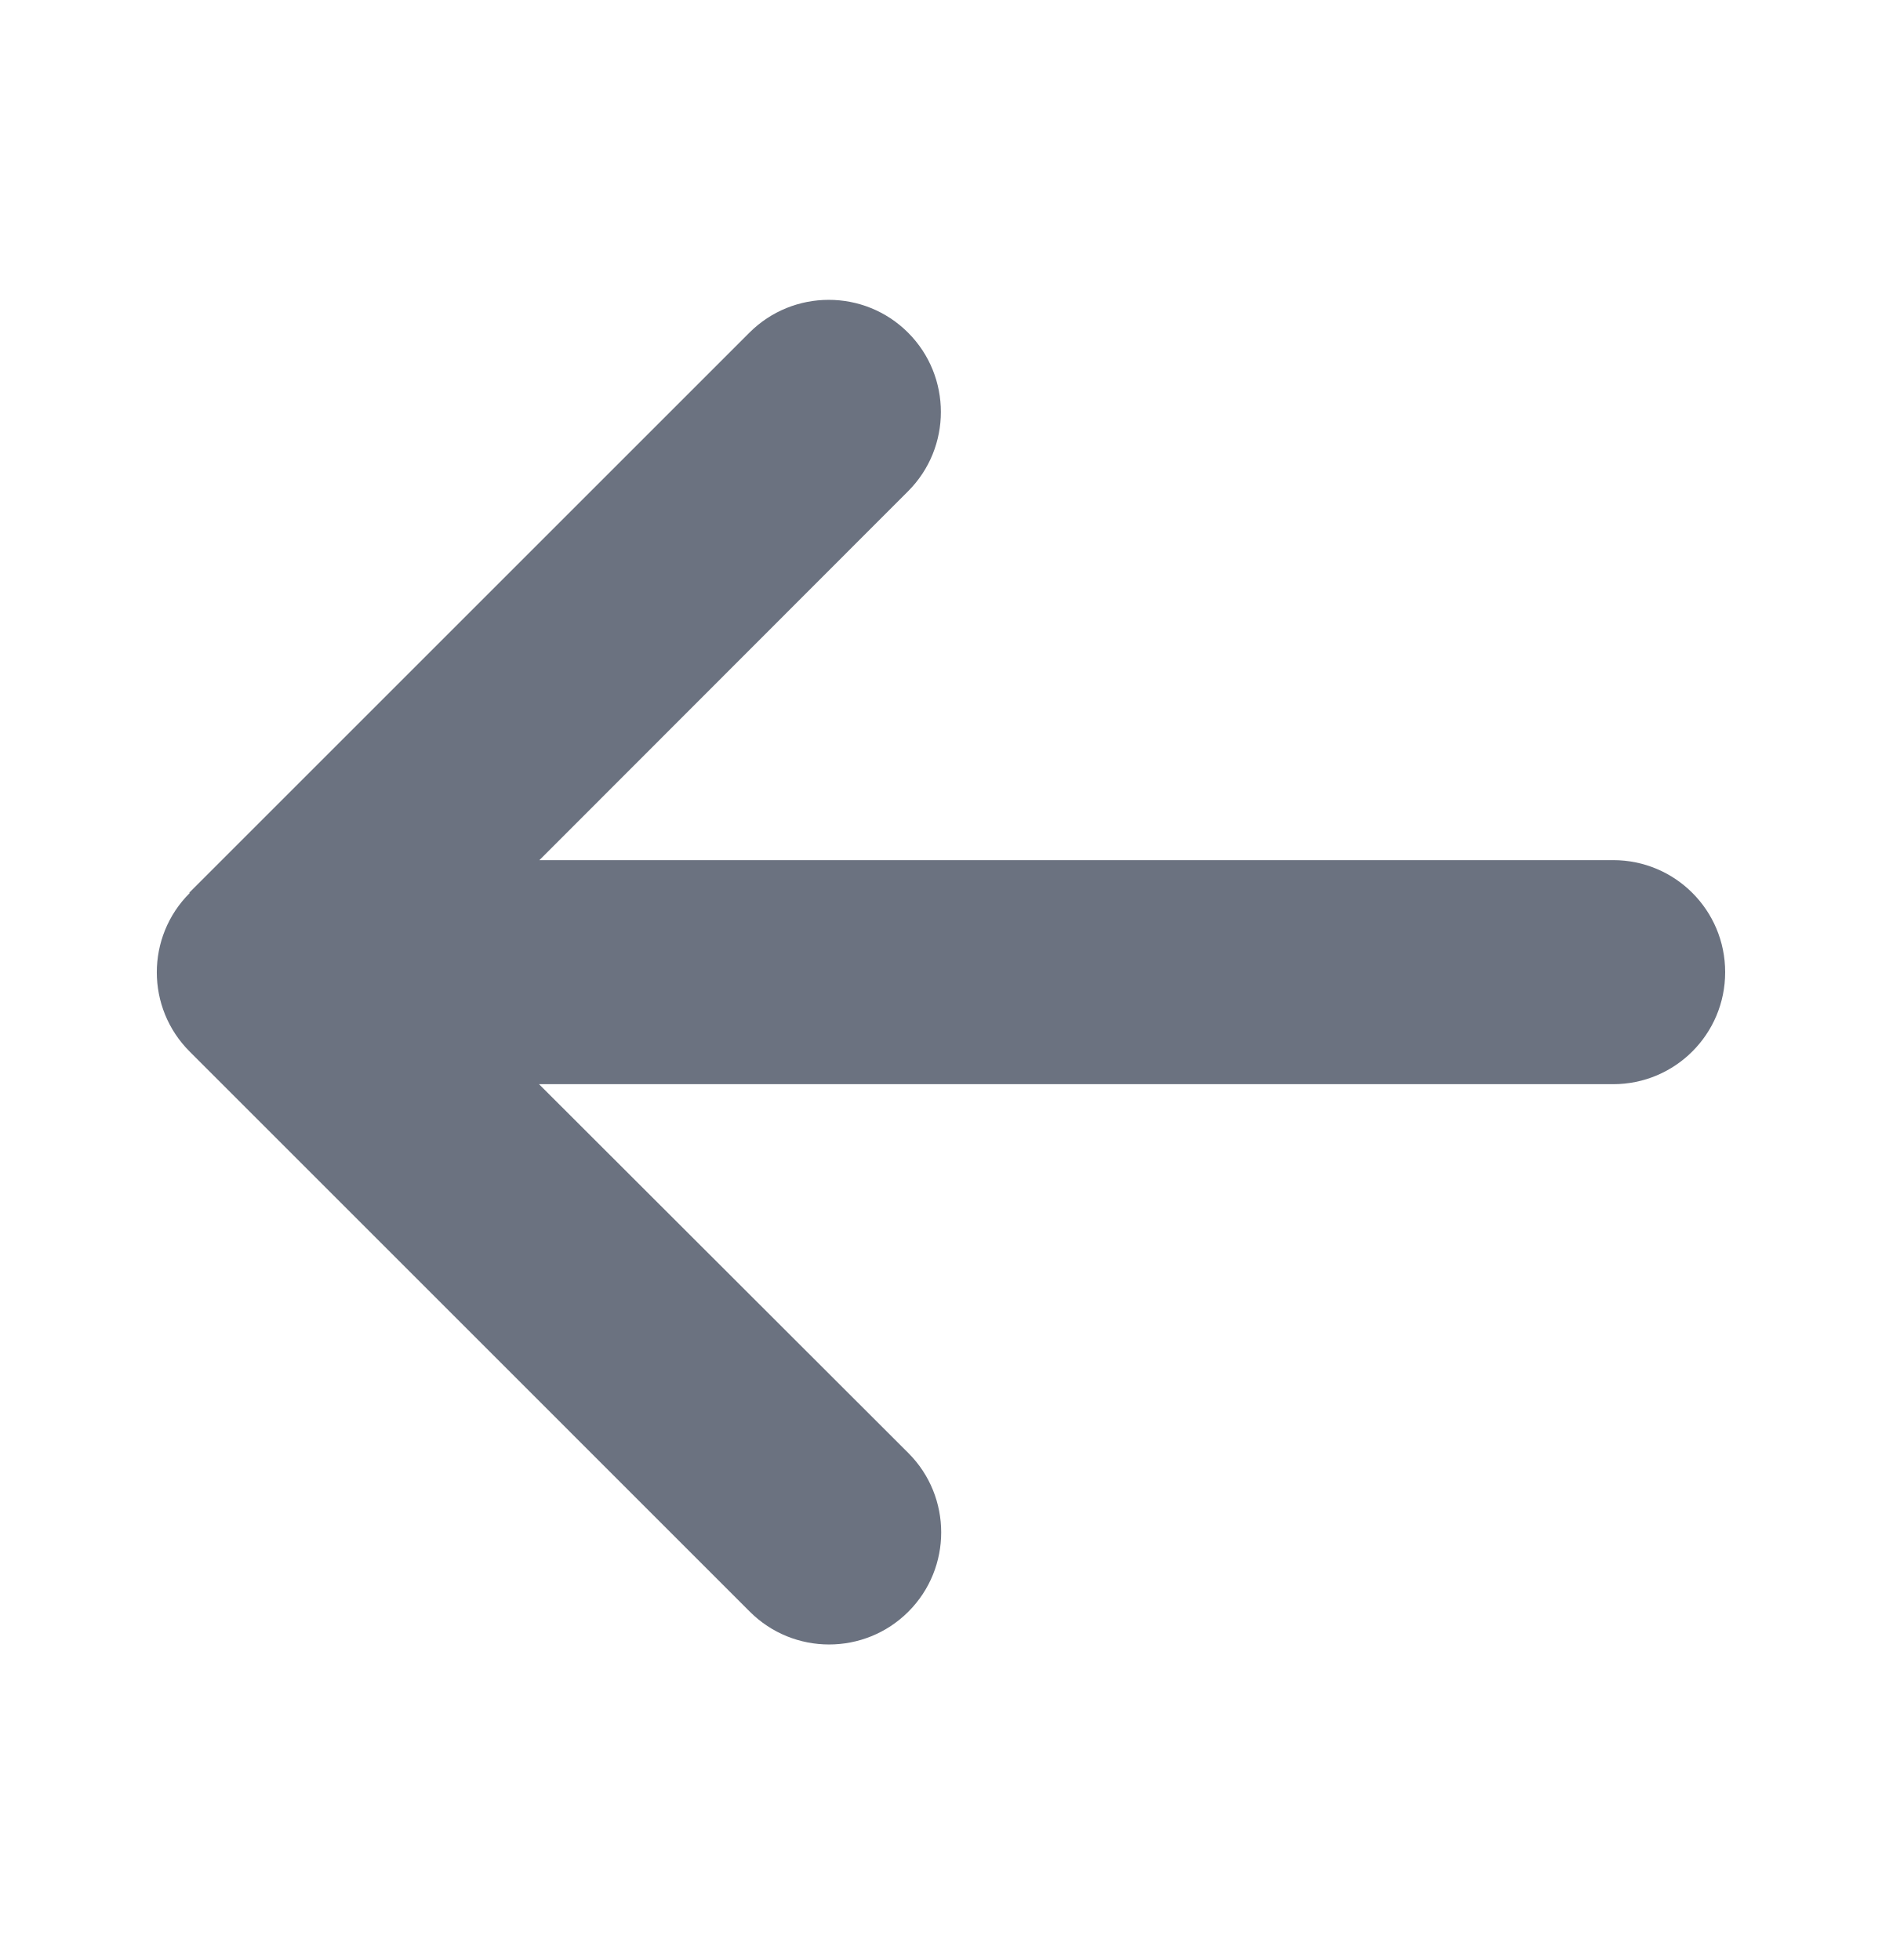
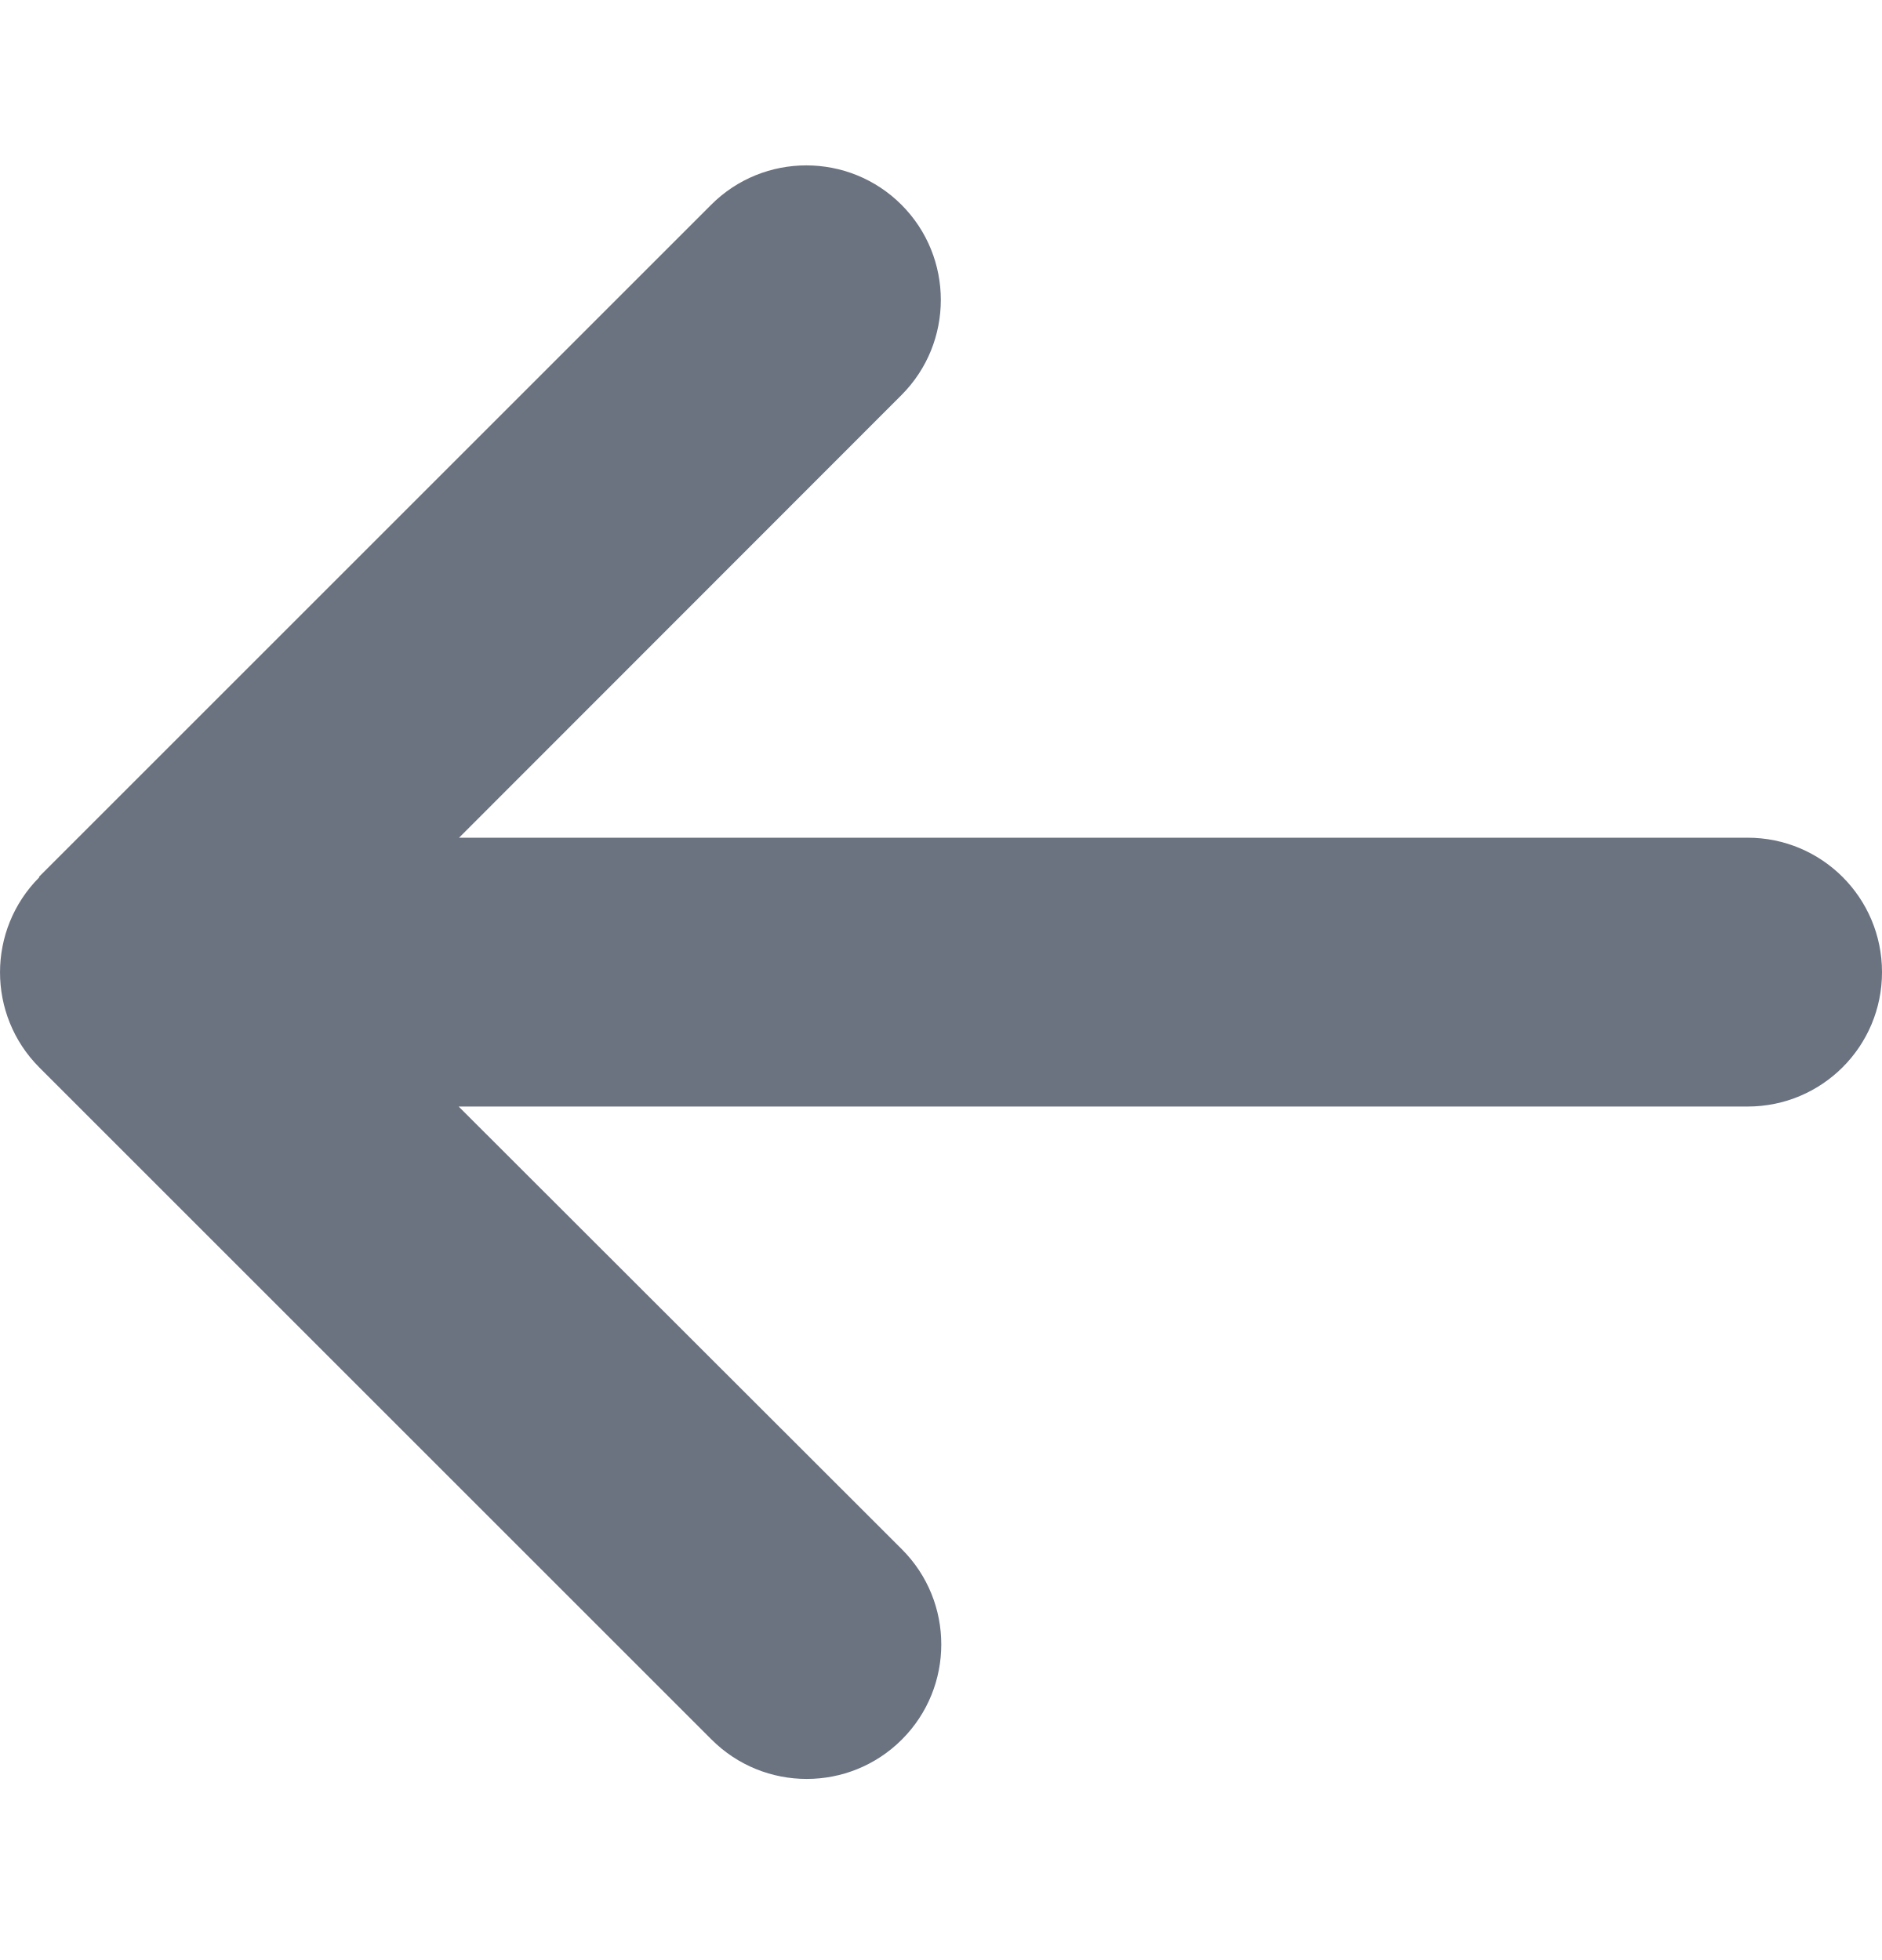
<svg xmlns="http://www.w3.org/2000/svg" width="24" height="25" viewBox="0 0 24 25" fill="none">
-   <path d="M2.419 11.391C1.86 11.949 1.86 12.855 2.419 13.413L9.562 20.557C10.12 21.115 11.026 21.115 11.584 20.557C12.142 19.999 12.142 19.092 11.584 18.534L6.874 13.829H20.571C21.362 13.829 22 13.19 22 12.4C22 11.61 21.362 10.971 20.571 10.971H6.879L11.58 6.266C12.138 5.708 12.138 4.801 11.58 4.243C11.022 3.685 10.115 3.685 9.557 4.243L2.414 11.386L2.419 11.391Z" fill="#6B7280" />
+   <path d="M0.502 11.189C-0.167 11.859 -0.167 12.946 0.502 13.616L9.074 22.188C9.744 22.858 10.831 22.858 11.501 22.188C12.171 21.518 12.171 20.431 11.501 19.761L5.849 14.114H22.286C23.234 14.114 24 13.348 24 12.4C24 11.452 23.234 10.685 22.286 10.685H5.854L11.496 5.039C12.165 4.369 12.165 3.282 11.496 2.612C10.826 1.942 9.738 1.942 9.069 2.612L0.497 11.184L0.502 11.189Z" fill="#6B7280" />
</svg>
